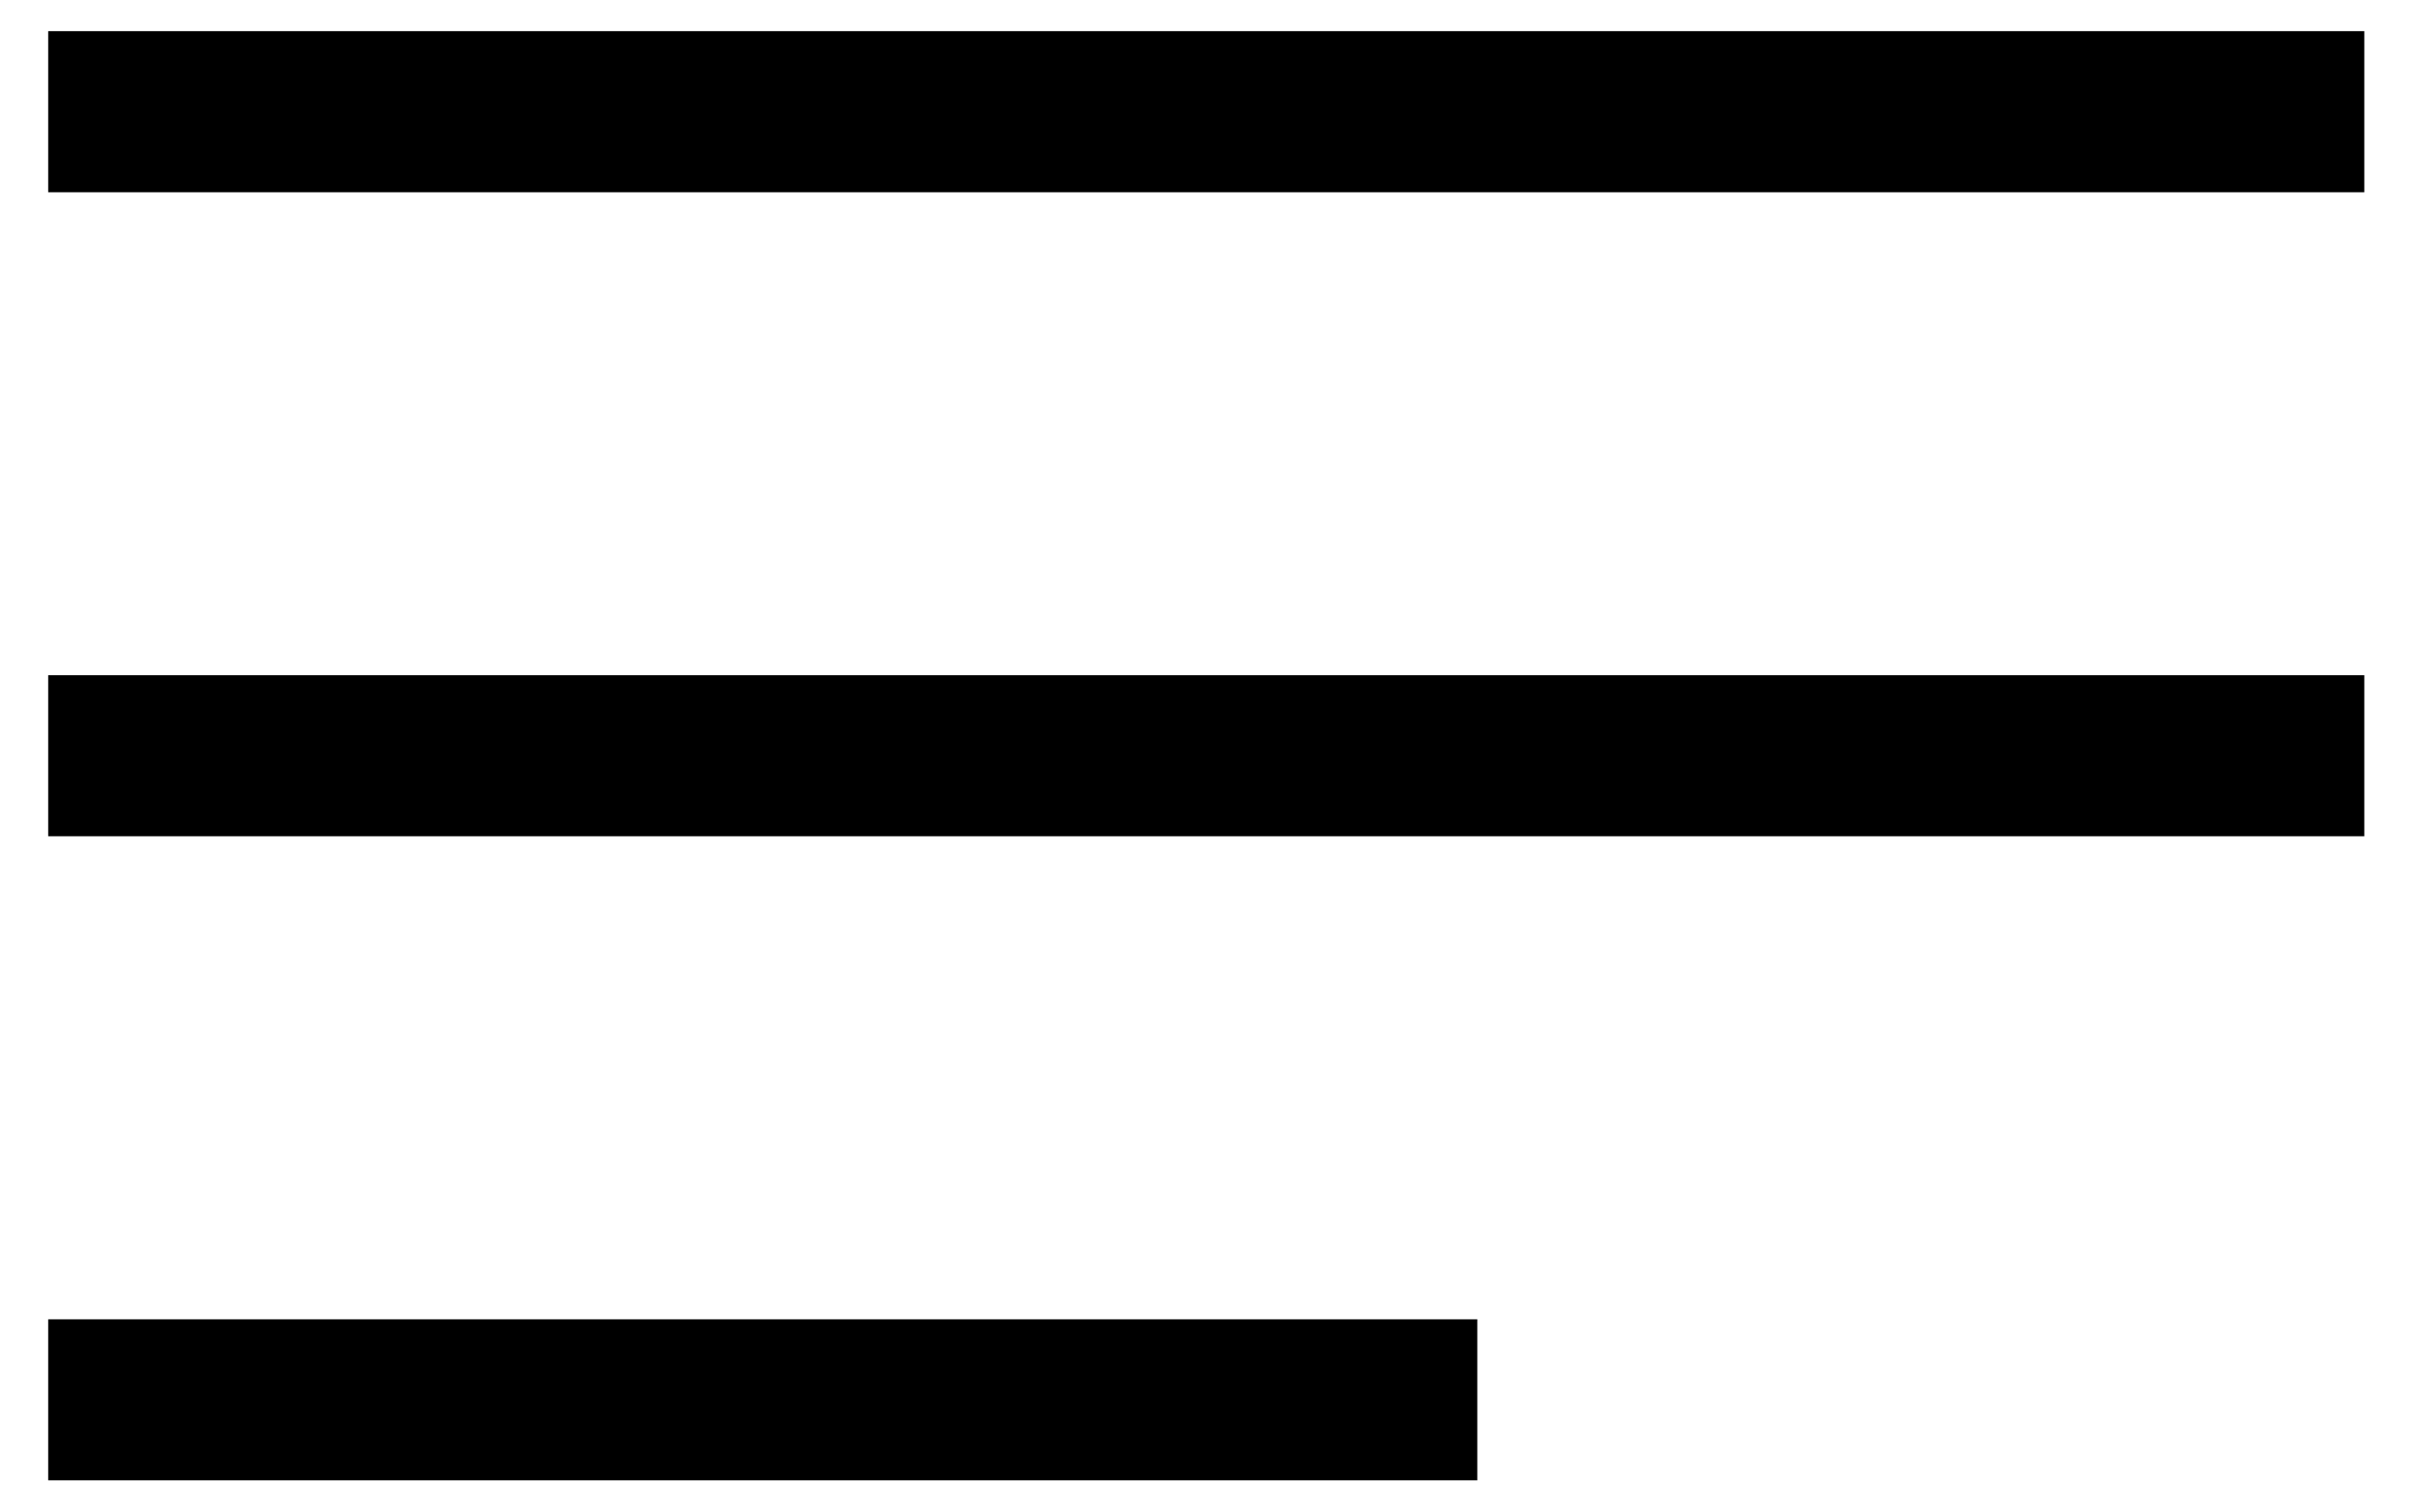
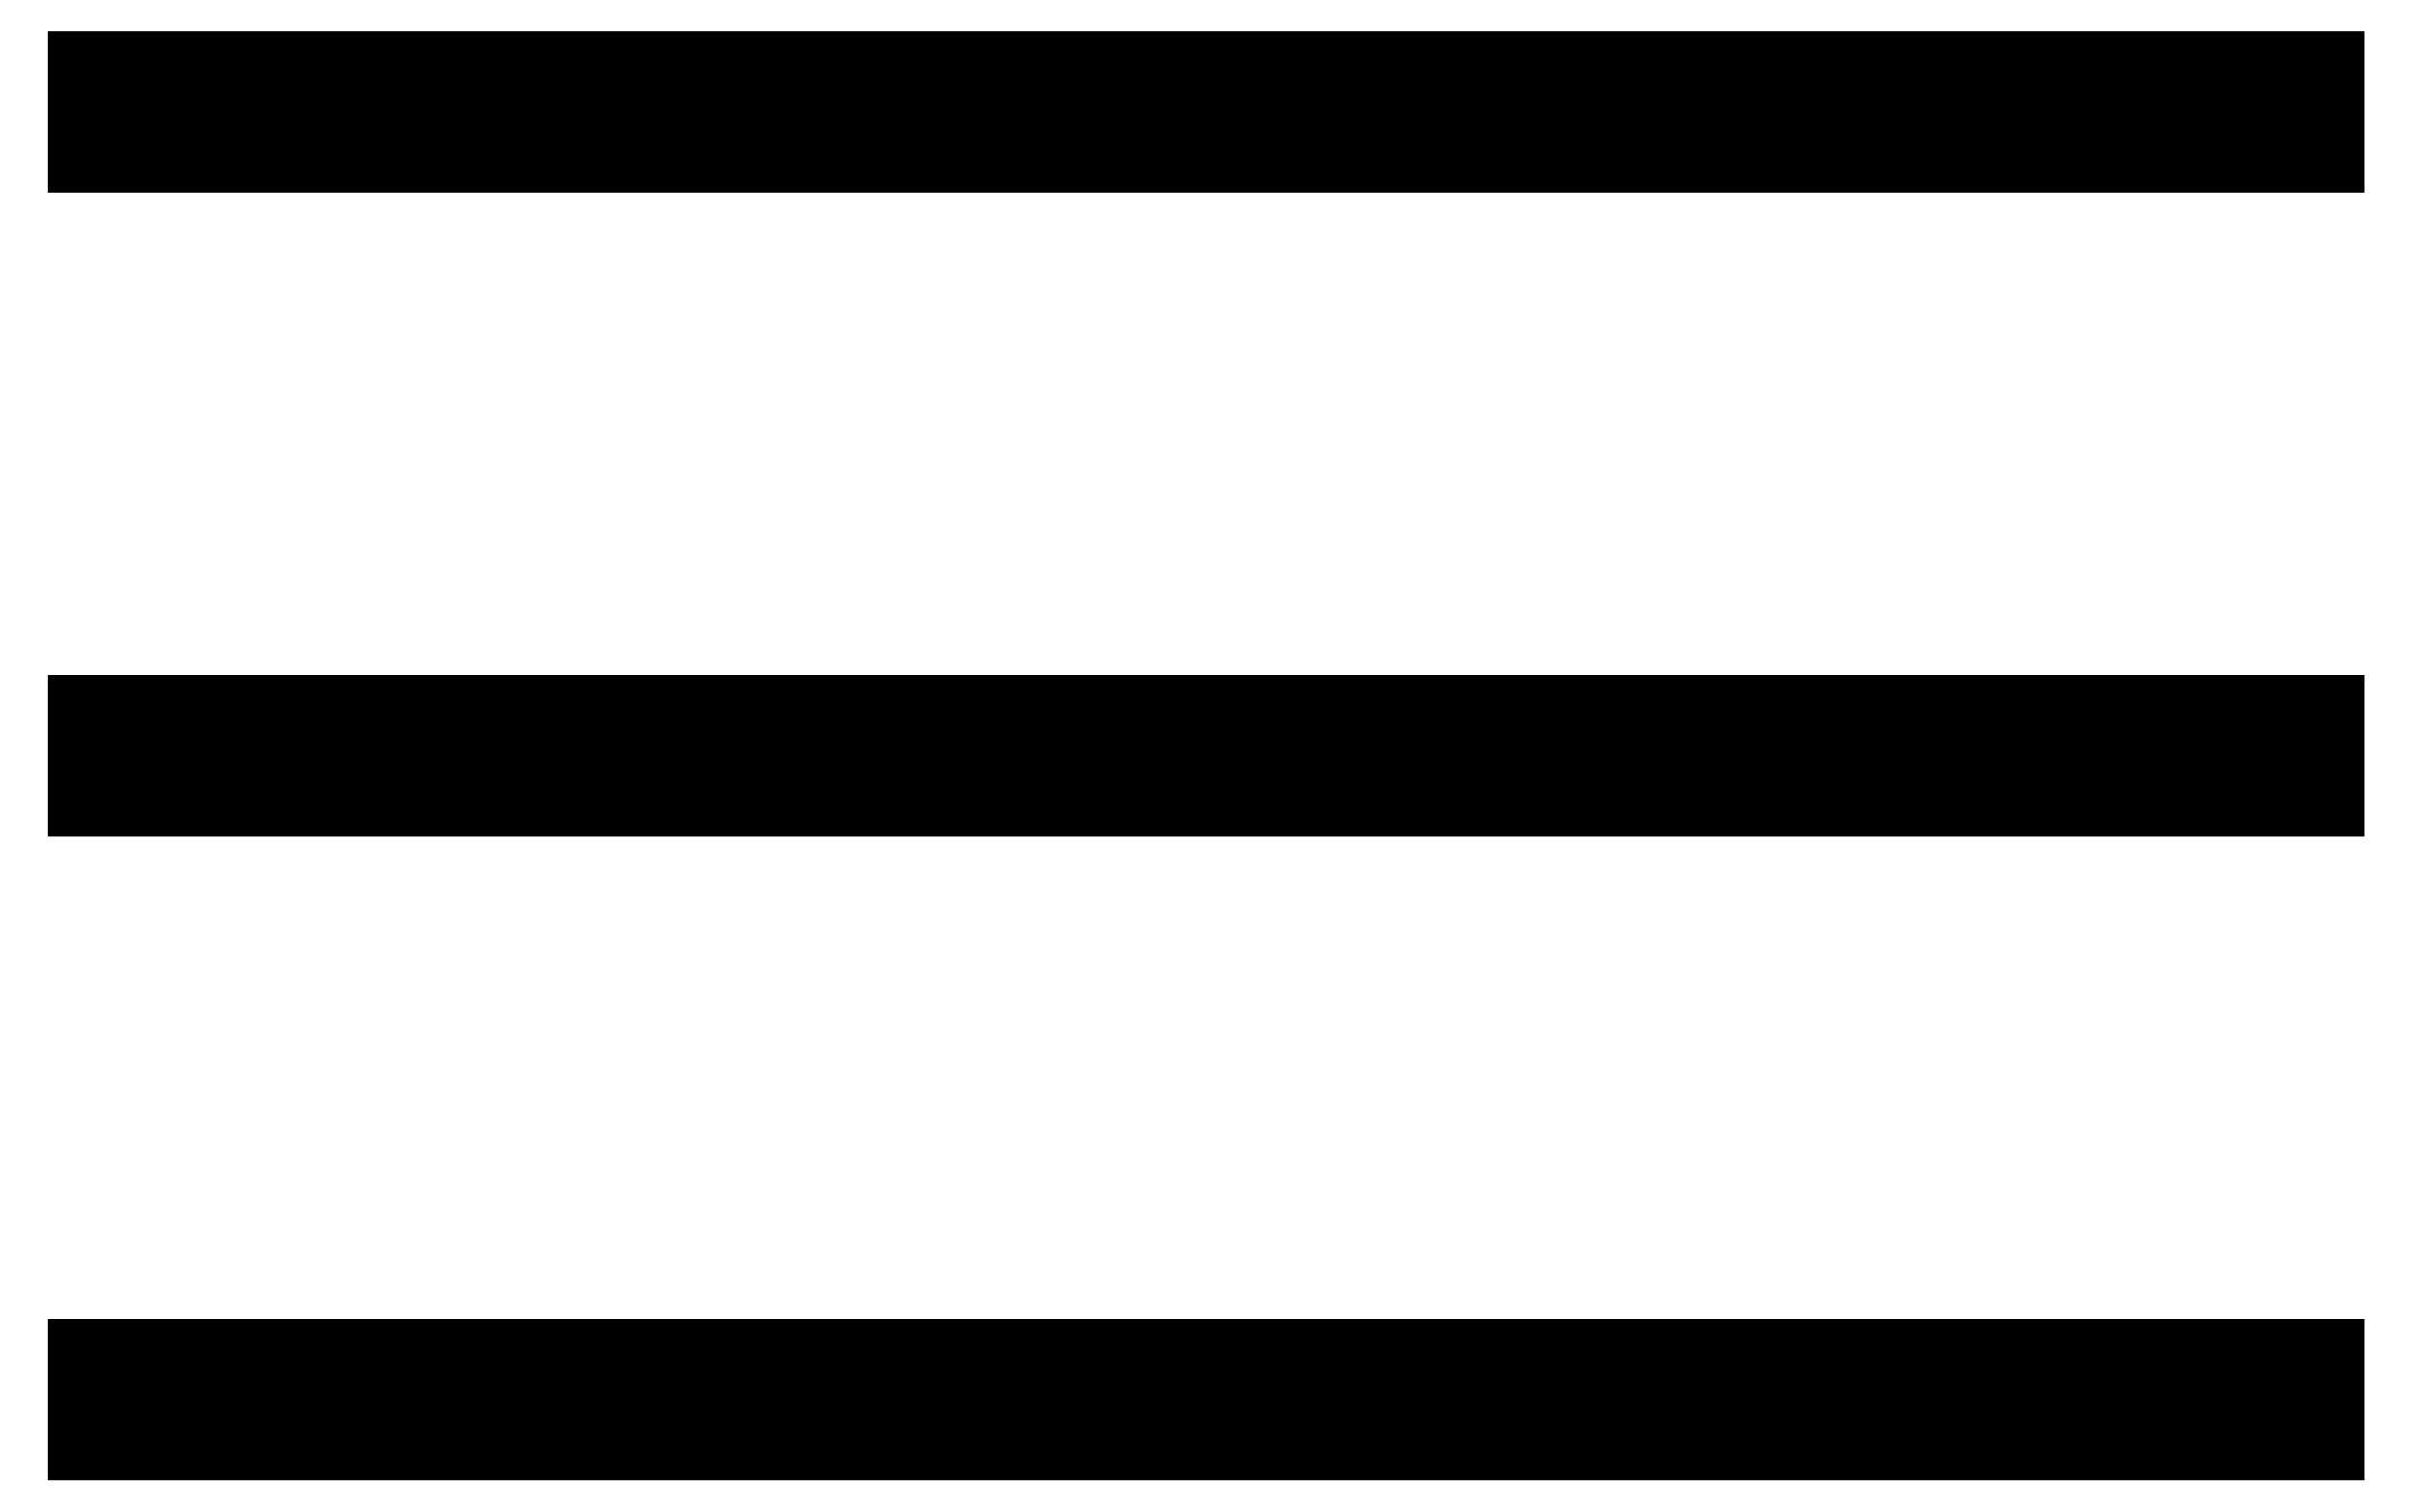
<svg xmlns="http://www.w3.org/2000/svg" width="32" height="20" viewBox="0 0 32 20" fill="none">
  <path d="M30.211 10H1.703" stroke="black" stroke-width="2.131" stroke-linecap="square" stroke-linejoin="round" />
  <path d="M30.211 1.478H1.703" stroke="black" stroke-width="2.131" stroke-linecap="square" stroke-linejoin="round" />
-   <path d="M18.477 18.522H1.703" stroke="black" stroke-width="2.131" stroke-linecap="square" stroke-linejoin="round" />
+   <path d="M30.211 18.522H1.703" stroke="black" stroke-width="2.131" stroke-linecap="square" stroke-linejoin="round" />
</svg>
